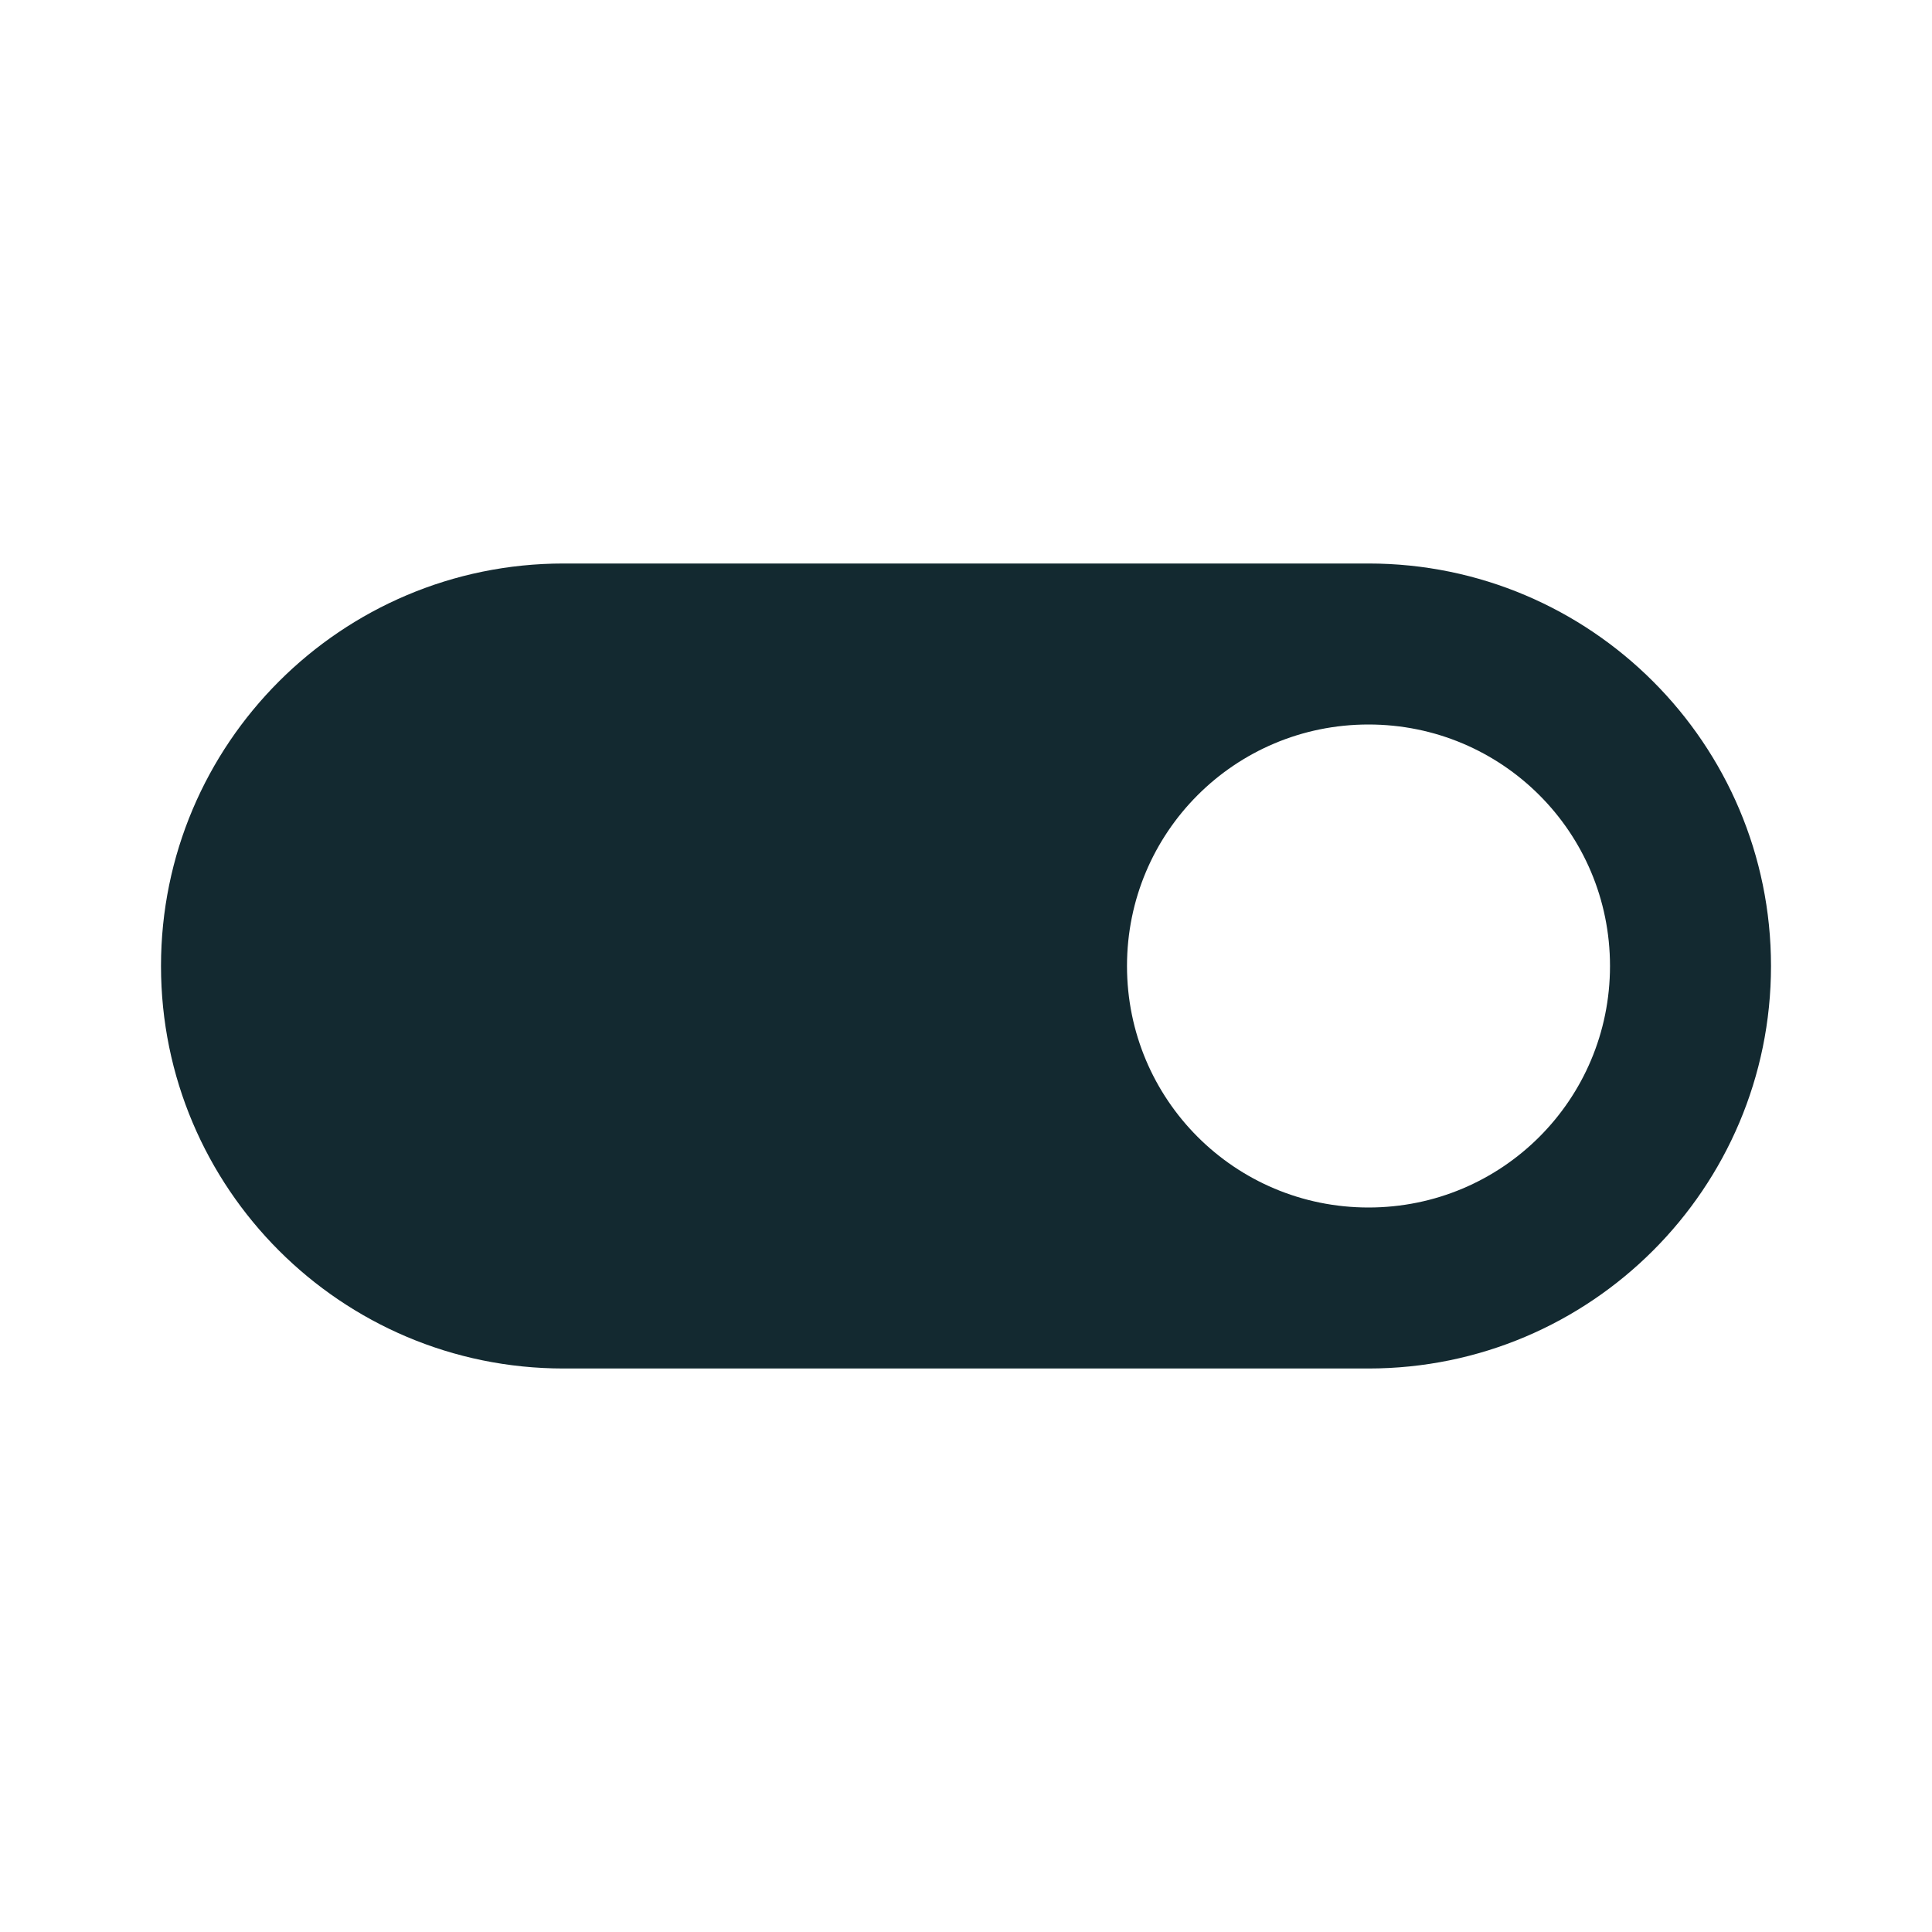
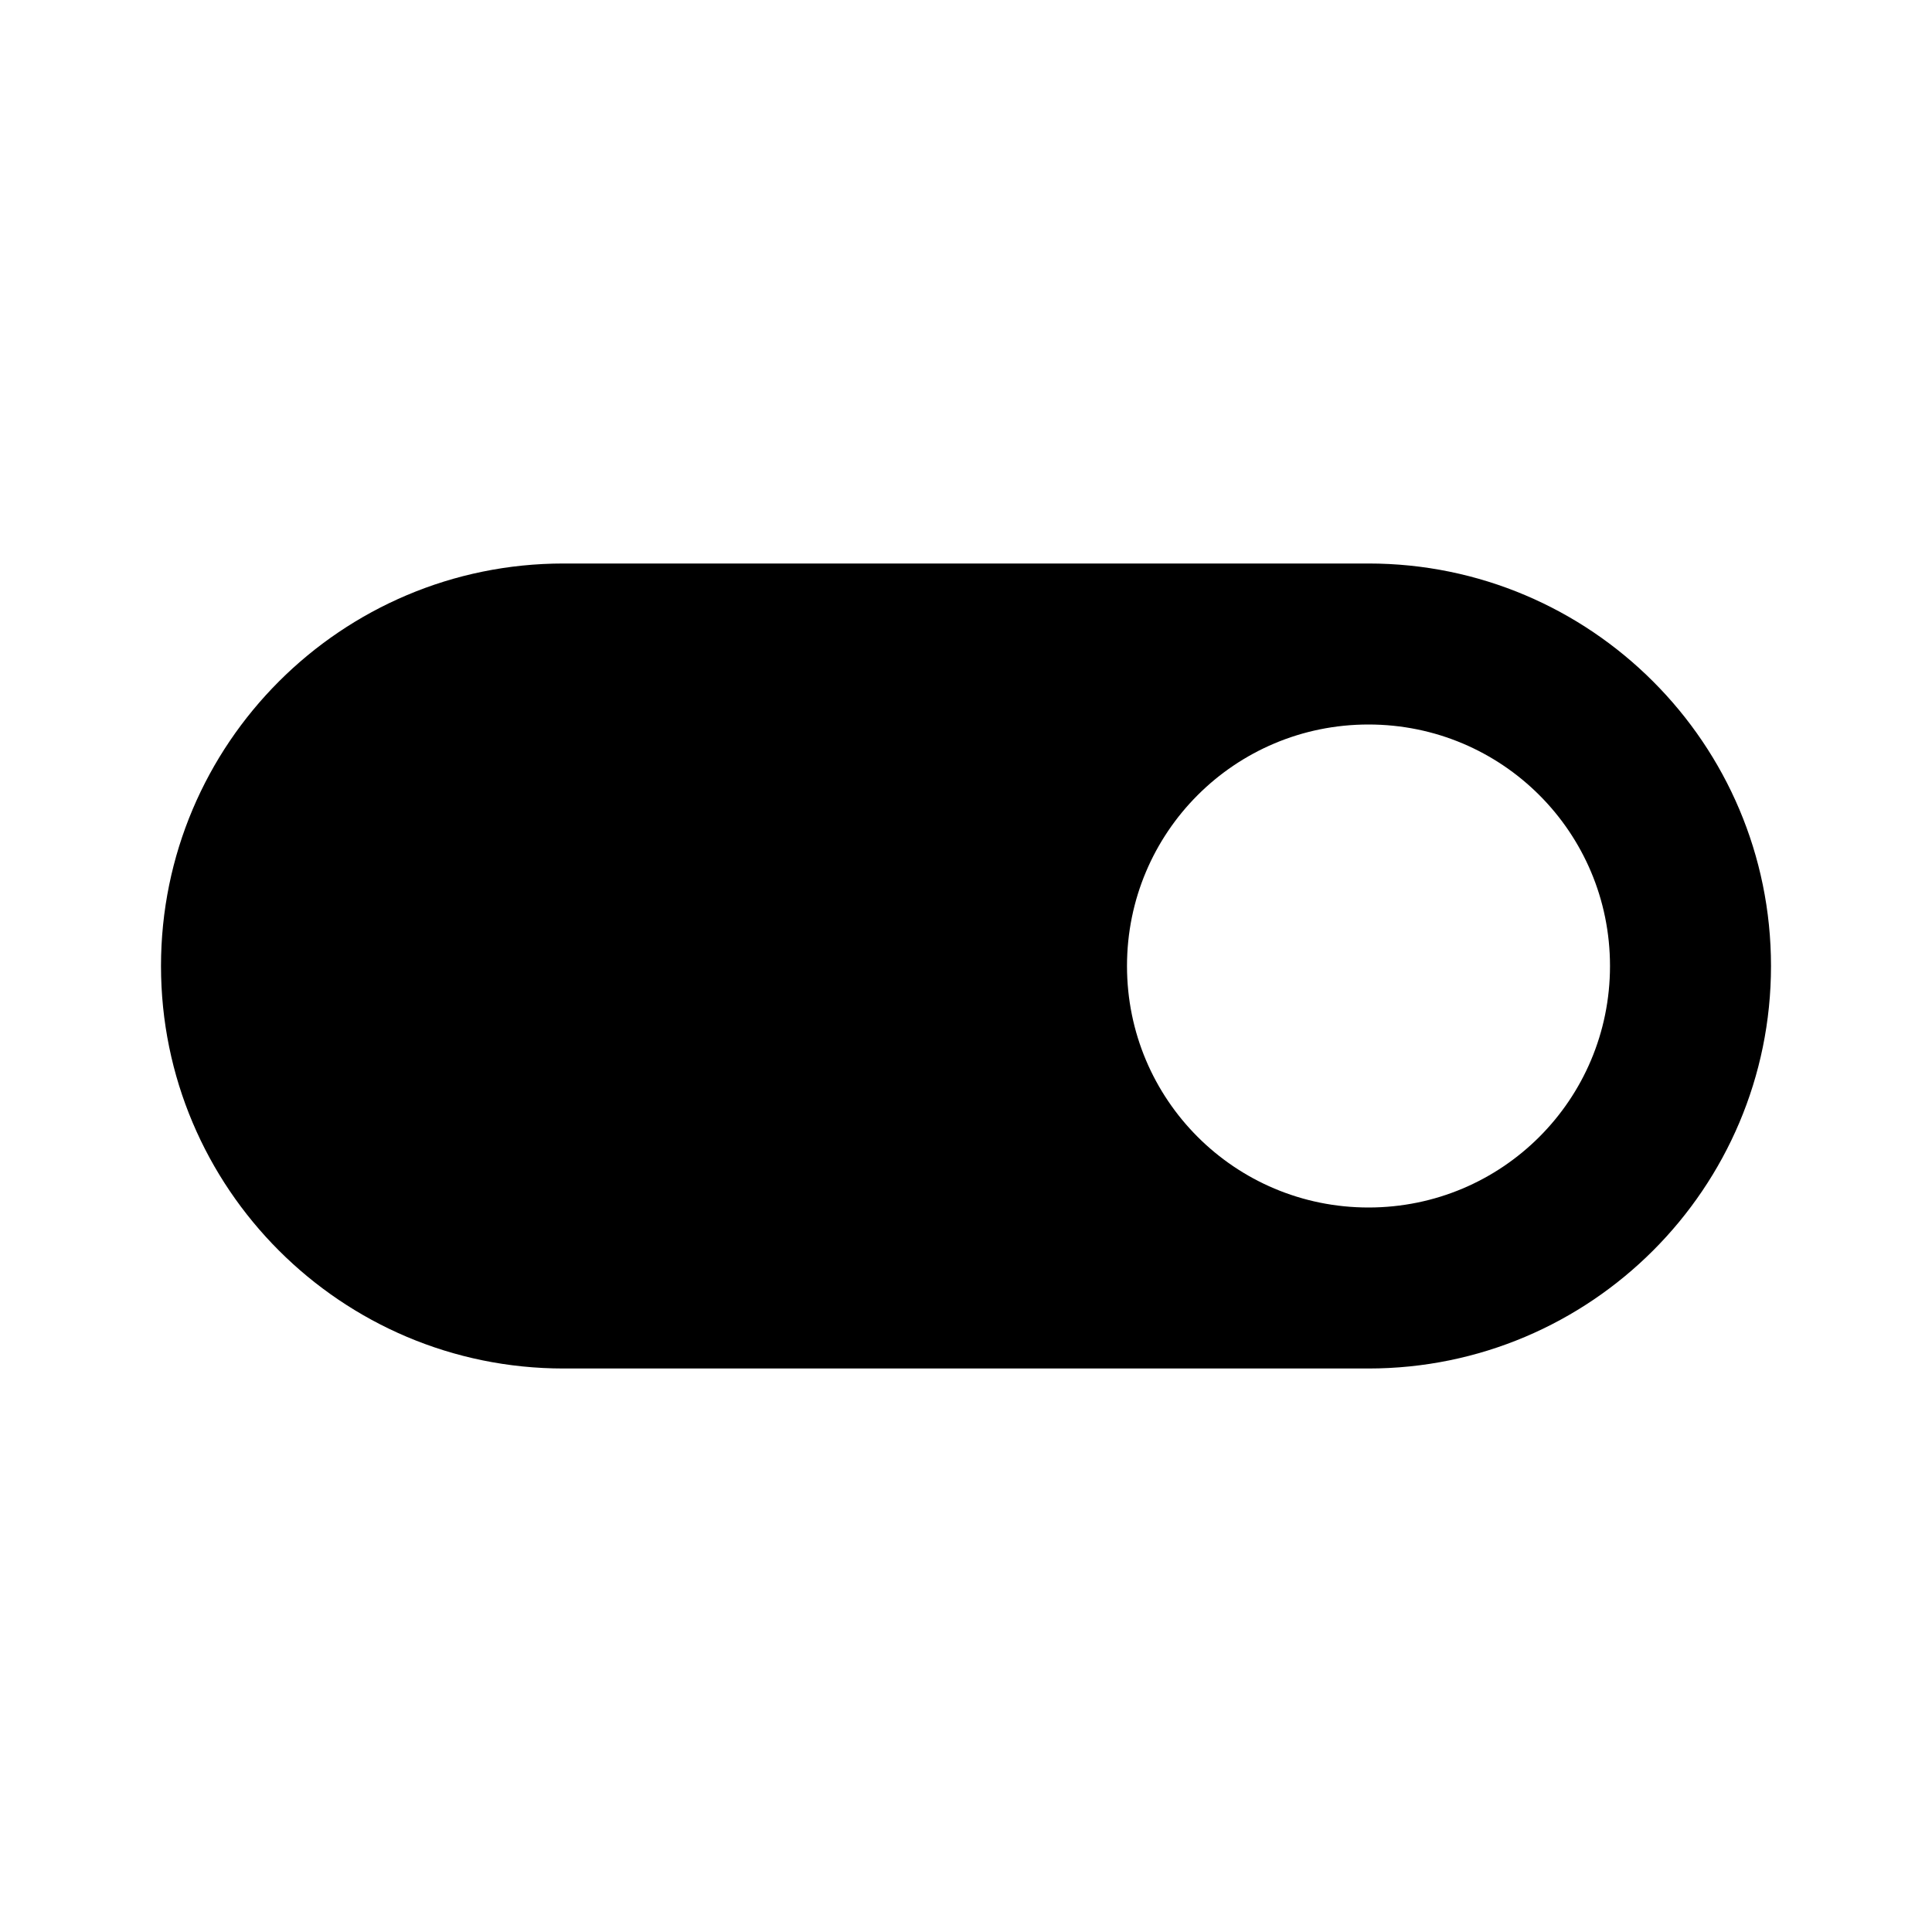
<svg xmlns="http://www.w3.org/2000/svg" width="24" height="24" viewBox="0 0 24 24" fill="none">
-   <path d="M17 7H7C4.24 7 2 9.24 2 12C2 14.76 4.24 17 7 17H17C19.76 17 22 14.76 22 12C22 9.24 19.76 7 17 7ZM17 15C15.34 15 14 13.66 14 12C14 10.34 15.34 9 17 9C18.66 9 20 10.34 20 12C20 13.66 18.66 15 17 15Z" fill="#132930" />
+   <path d="M17 7H7C4.24 7 2 9.24 2 12C2 14.76 4.24 17 7 17H17C19.76 17 22 14.76 22 12C22 9.24 19.76 7 17 7ZM17 15C15.34 15 14 13.66 14 12C14 10.34 15.34 9 17 9C18.66 9 20 10.34 20 12C20 13.66 18.66 15 17 15Z" fill="currentColor" />
</svg>
